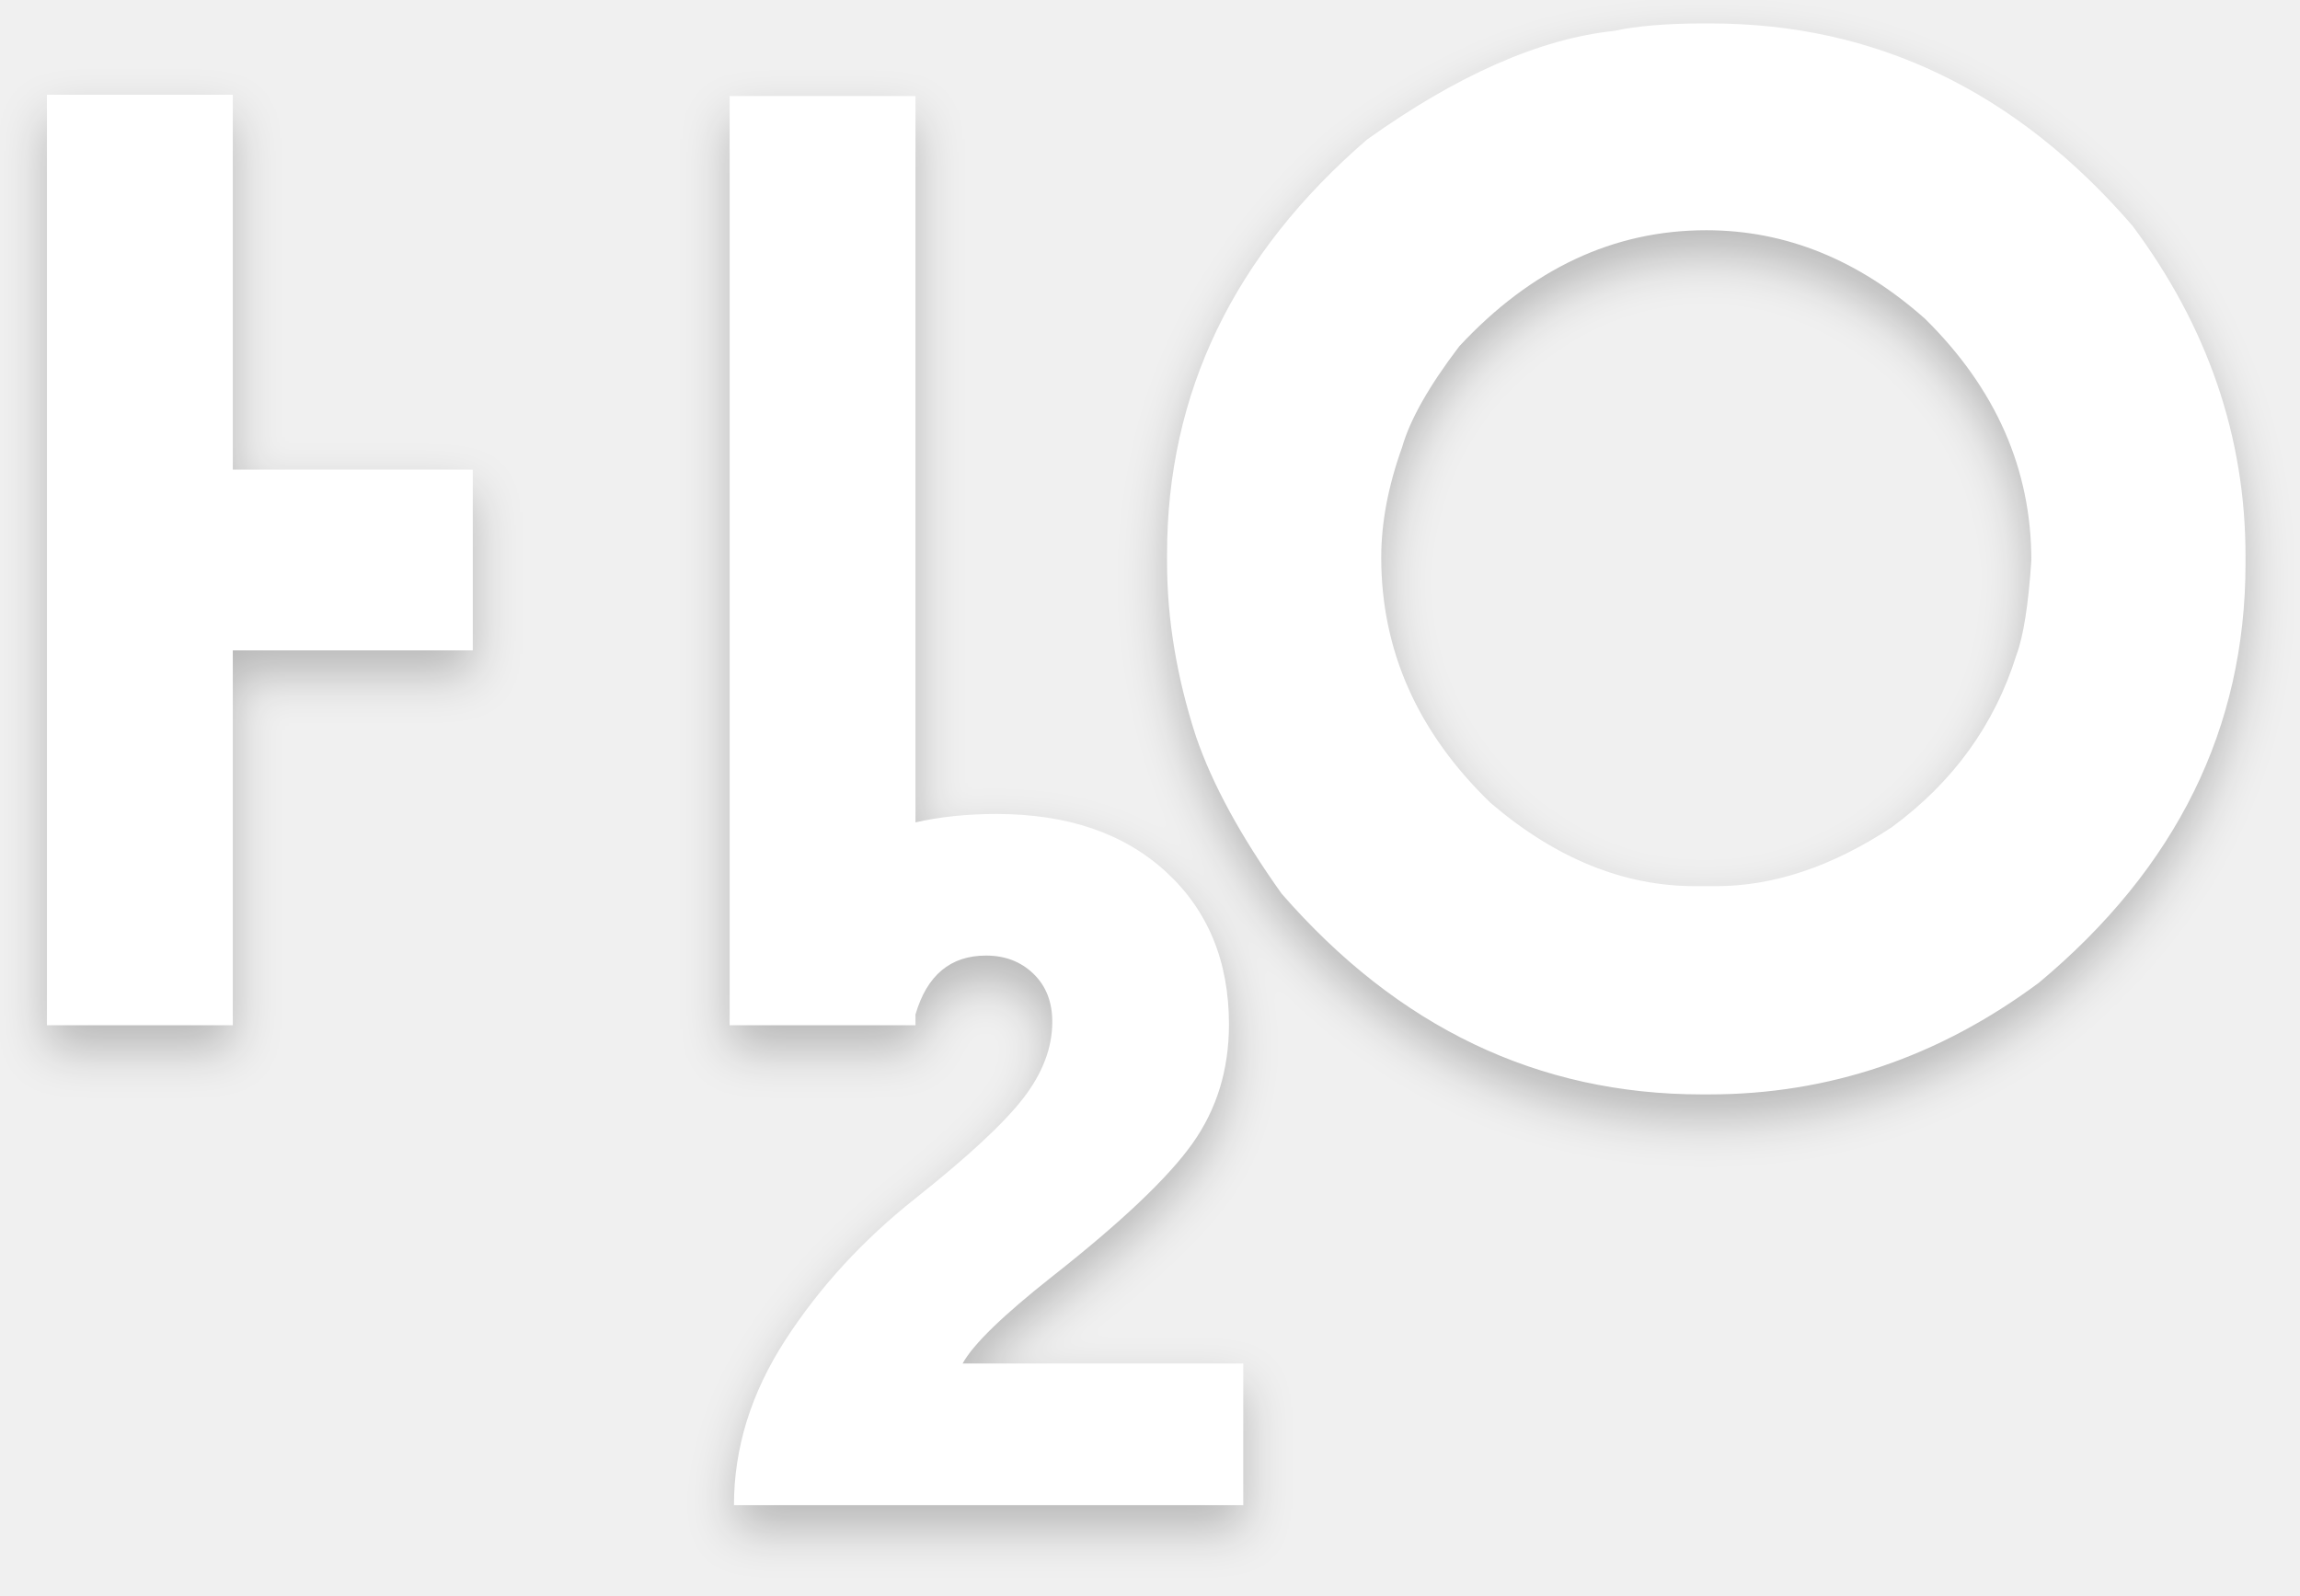
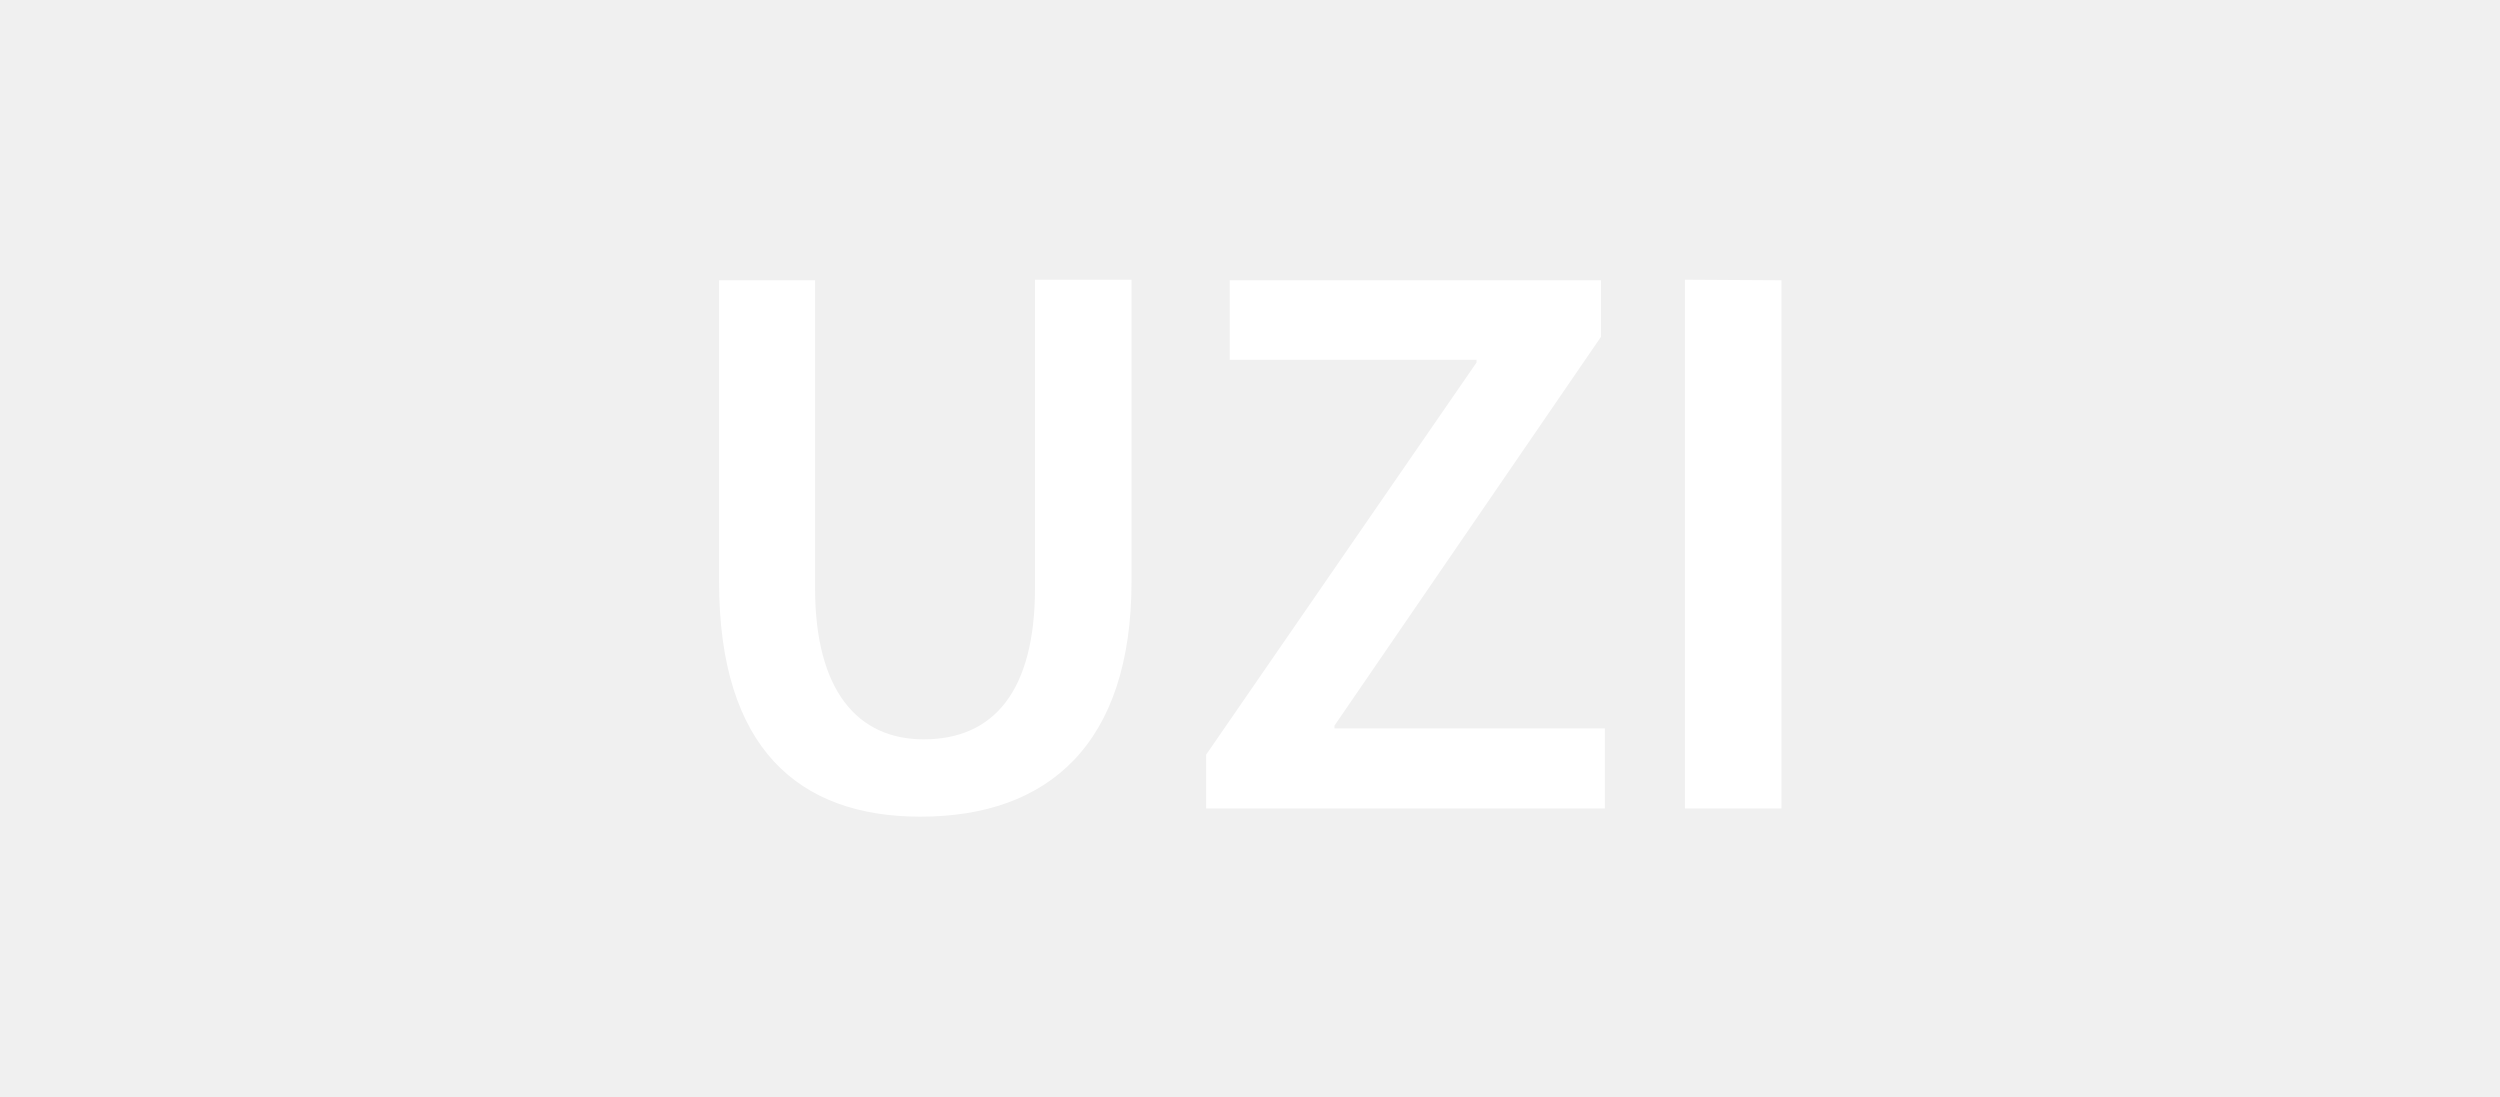
- <svg xmlns="http://www.w3.org/2000/svg" xmlns:xlink="http://www.w3.org/1999/xlink" width="98px" height="68px" viewBox="0 0 98 68" version="1.1">
-   <defs>
-     <path d="M2,4.038 L9.919,4.038 L9.919,20.014 L20.145,20.014 L20.145,27.714 L9.919,27.714 L9.919,43.69 L2,43.69 L2,4.038 Z M39.008,35.045 L39.008,4.093 L31.089,4.093 L31.089,43.69 L39.008,43.69 L39.008,43.231 C39.495,41.558 40.497,40.721 42.013,40.721 C42.825,40.721 43.498,40.979 44.033,41.496 C44.569,42.013 44.836,42.696 44.836,43.545 C44.836,44.652 44.421,45.741 43.591,46.811 C42.76,47.881 41.229,49.302 38.996,51.074 C36.763,52.845 34.917,54.857 33.459,57.108 C32.002,59.359 31.273,61.703 31.273,64.139 L52.974,64.139 L52.974,58.105 L41.016,58.105 C41.459,57.293 42.732,56.056 44.836,54.395 C47.789,52.07 49.782,50.179 50.815,48.721 C51.849,47.263 52.365,45.574 52.365,43.655 C52.365,40.961 51.47,38.793 49.68,37.15 C47.89,35.508 45.482,34.687 42.456,34.687 C41.203,34.687 40.054,34.806 39.008,35.045 Z M72.575,1 L72.892,1 C79.907,1 85.897,3.873 90.862,9.62 C94.074,13.931 95.679,18.621 95.679,23.692 L95.679,24.009 C95.679,31.023 92.742,36.982 86.869,41.883 C82.601,45.053 77.921,46.637 72.829,46.637 L72.512,46.637 C65.54,46.637 59.571,43.785 54.606,38.08 C52.873,35.65 51.658,33.421 50.961,31.393 C50.137,28.858 49.725,26.375 49.725,23.945 L49.725,23.628 C49.725,16.741 52.567,10.846 58.25,5.944 C62.096,3.197 65.603,1.655 68.772,1.317 C69.744,1.106 71.012,1 72.575,1 Z M58.853,23.755 C58.853,27.727 60.406,31.213 63.511,34.214 C66.279,36.58 69.184,37.763 72.227,37.763 L73.114,37.763 C75.565,37.763 78.058,36.929 80.594,35.26 C83.214,33.337 84.988,30.886 85.918,27.907 C86.214,27.125 86.425,25.784 86.552,23.882 C86.552,19.994 85.041,16.561 82.02,13.582 C79.189,11.068 76.083,9.811 72.702,9.811 C68.751,9.811 65.244,11.459 62.18,14.755 C60.891,16.445 60.078,17.882 59.74,19.065 C59.148,20.713 58.853,22.276 58.853,23.755 Z" id="path-1" />
-     <filter x="-50%" y="-50%" width="200%" height="200%" filterUnits="objectBoundingBox" id="filter-2">
-       <feOffset dx="0" dy="1" in="SourceAlpha" result="shadowOffsetOuter1" />
-       <feGaussianBlur stdDeviation="1" in="shadowOffsetOuter1" result="shadowBlurOuter1" />
-       <feColorMatrix values="0 0 0 0 0   0 0 0 0 0   0 0 0 0 0  0 0 0 0.236 0" type="matrix" in="shadowBlurOuter1" />
-     </filter>
-   </defs>
-   <g id="logo" stroke="none" stroke-width="1" fill="none" fill-rule="evenodd">
-     <g id="Combined-Shape">
-       <use fill="black" fill-opacity="1" filter="url(#filter-2)" xlink:href="#path-1" />
-       <use fill="#FFFFFF" fill-rule="evenodd" xlink:href="#path-1" />
-     </g>
+ <svg xmlns="http://www.w3.org/2000/svg" width="98px" height="43px" version="1.1" id="레이어_1" x="0px" y="0px" viewBox="0 0 200 200" style="enable-background:new 0 0 200 200;" xml:space="preserve">
+   <style type="text/css">
+ 	.st0{fill:#FFFFFF;}
+ </style>
+   <g>
+     <path class="st0" d="M20.7,51.1v56.1c0,18.8,7.8,27.6,19.8,27.6c12.7,0,20.3-8.7,20.3-27.6V51h17.6v55c0,29.7-15.2,42.9-38.5,42.9   c-22.2,0-36.7-12.5-36.7-42.8V51.1H20.7z" />
+     <path class="st0" d="M92,137.6l49.3-71.5v-0.5H96.3V51.1H164v10.3l-48.6,70.9v0.5h49.3v14.6H92V137.6z" />
+     <path class="st0" d="M196.9,51.1v96.3h-17.6V51L196.9,51.1L196.9,51.1z" />
  </g>
</svg>
